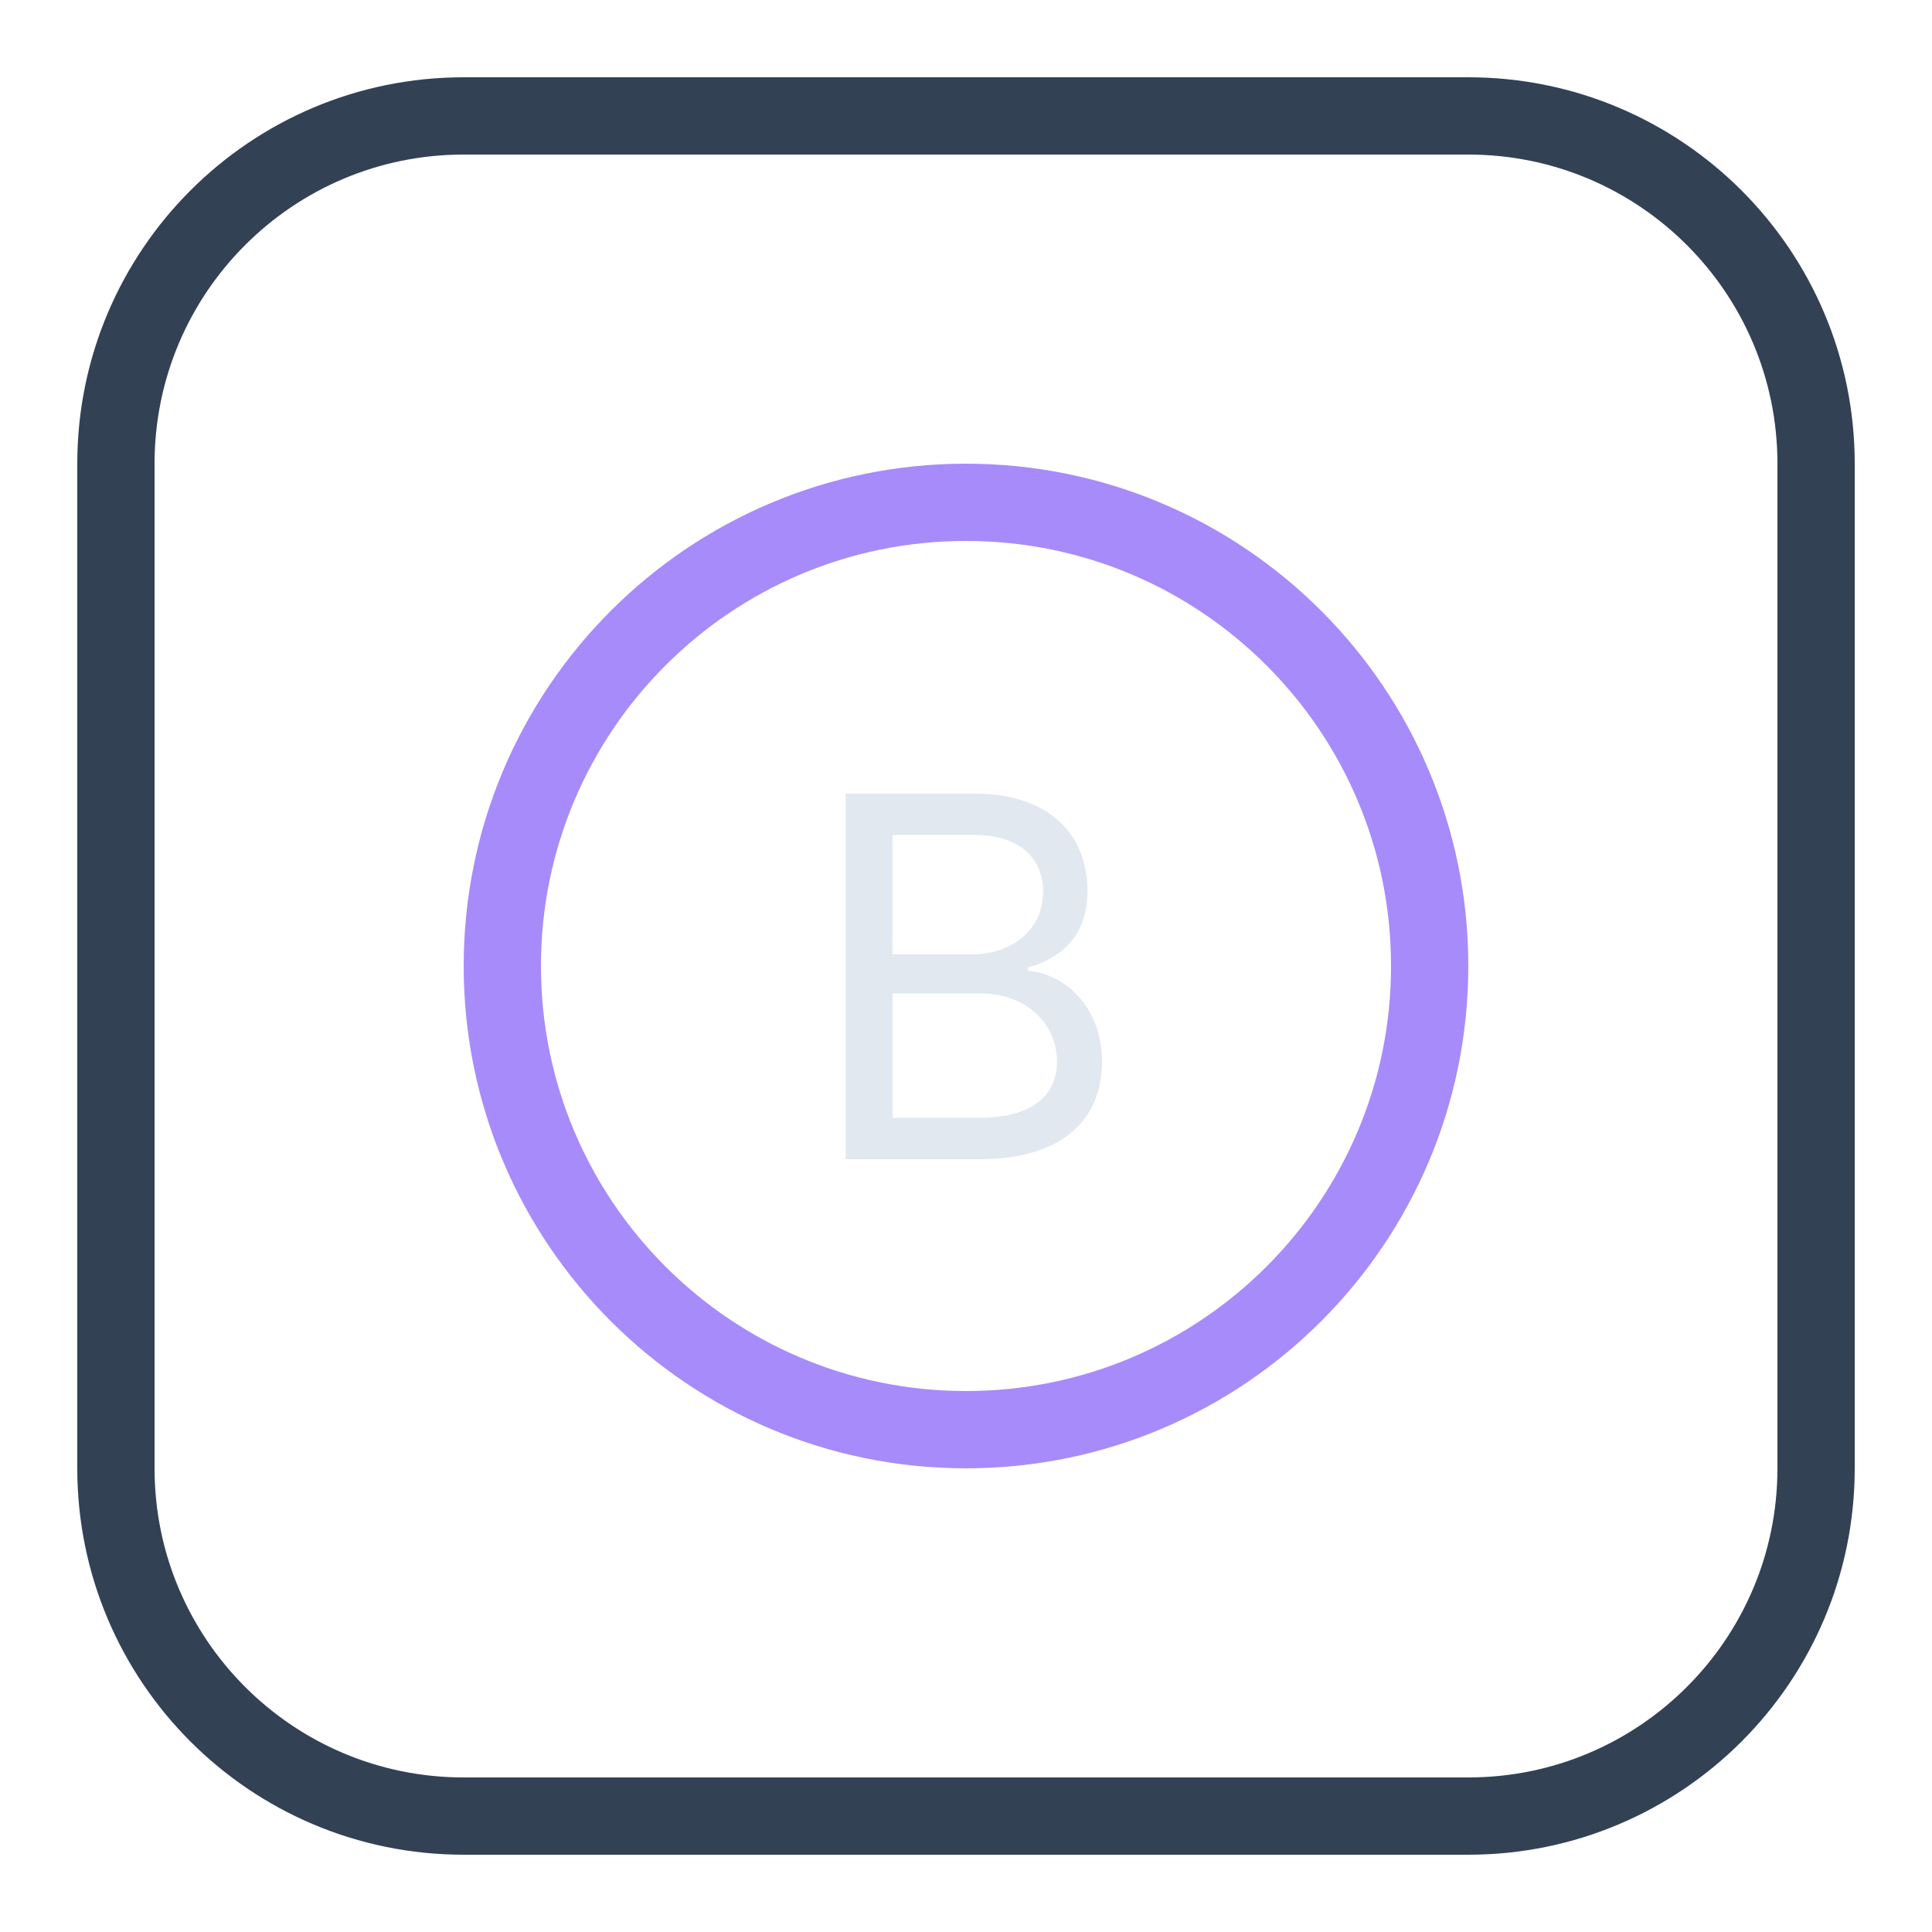
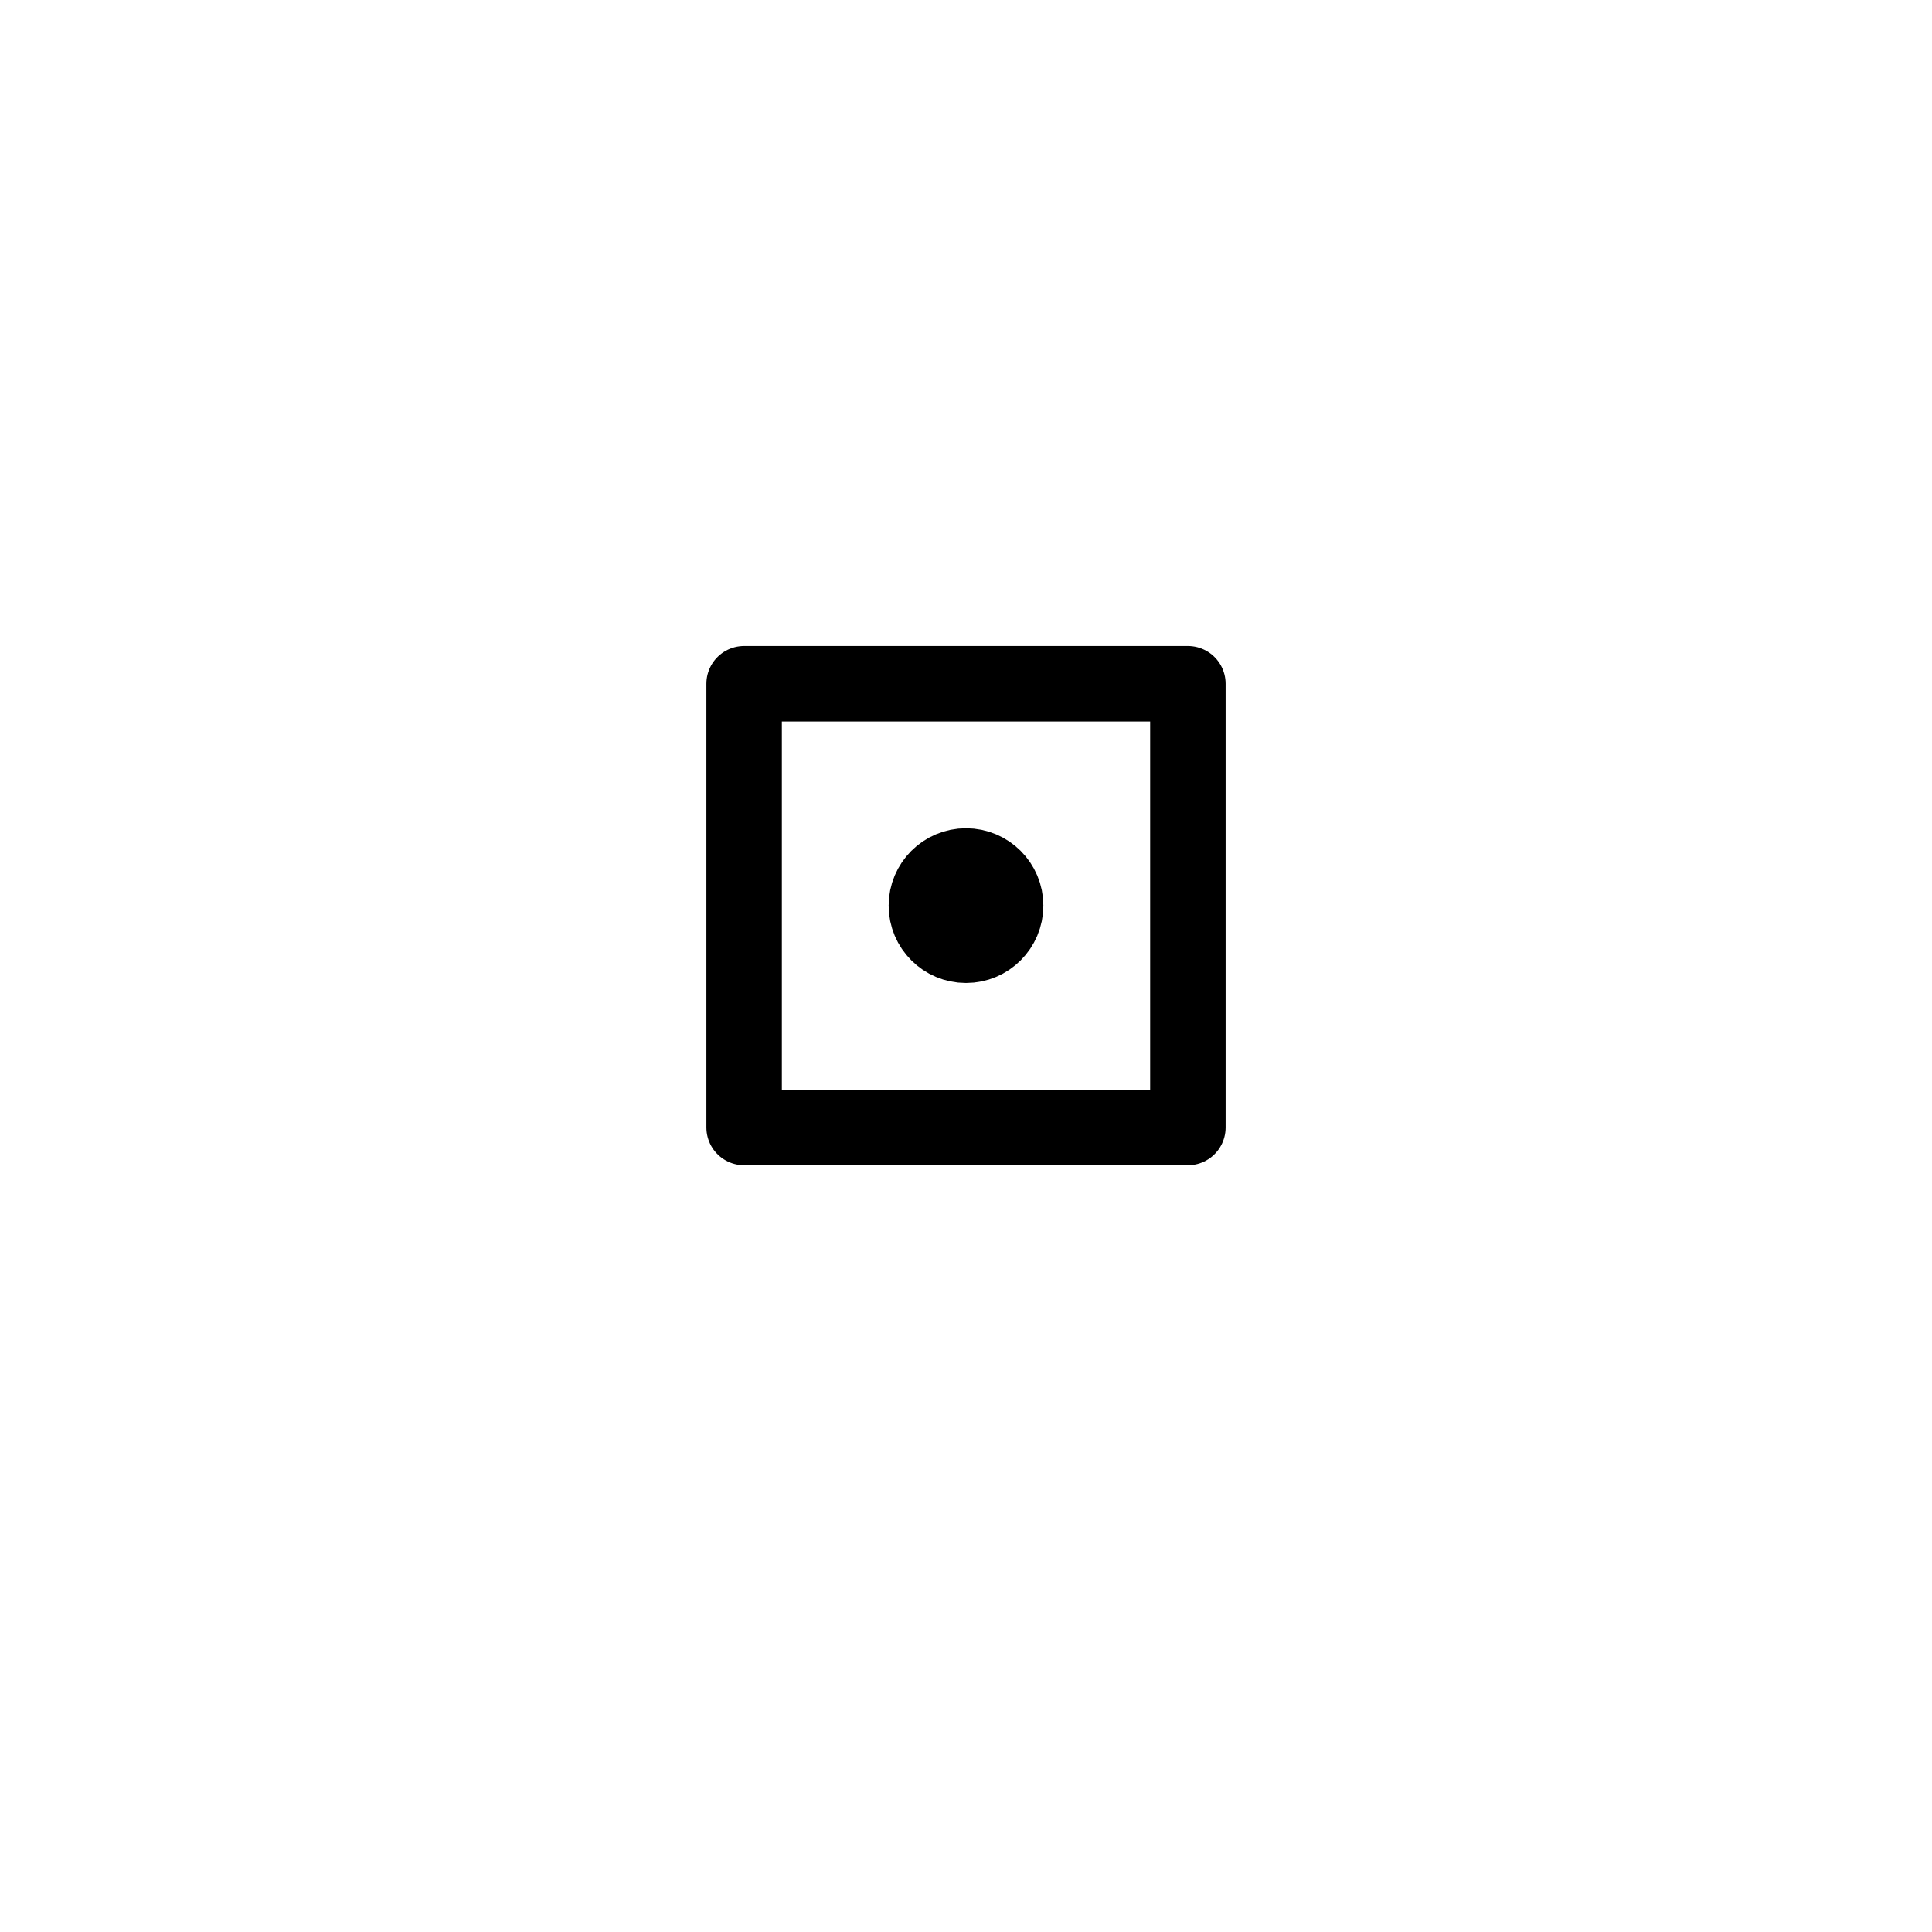
- <svg xmlns="http://www.w3.org/2000/svg" viewBox="0 0 100 100">
-   <rect x="6" y="6" width="88" height="88" rx="18" fill="none" stroke="#334155" stroke-width="4" />
-   <circle cx="50" cy="50" r="24" fill="none" stroke="#a78bfa" stroke-width="4" />
-   <text x="50" y="60" text-anchor="middle" font-family="ui-sans-serif, system-ui, -apple-system" font-size="26" fill="#e2e8f0">B</text>
+ <svg xmlns="http://www.w3.org/2000/svg" width="256" height="256" viewBox="0 0 256 256" role="img" aria-label="AstraGlyph phonetic symbol: b">
+   <g stroke="black" stroke-width="10" stroke-linecap="round" stroke-linejoin="round" fill="none">
+     <rect x="98.60" y="90.60" width="58.80" height="58.80" />
+     <circle cx="128.00" cy="120.00" r="5.25" fill="black" stroke="black" />
+   </g>
</svg>
